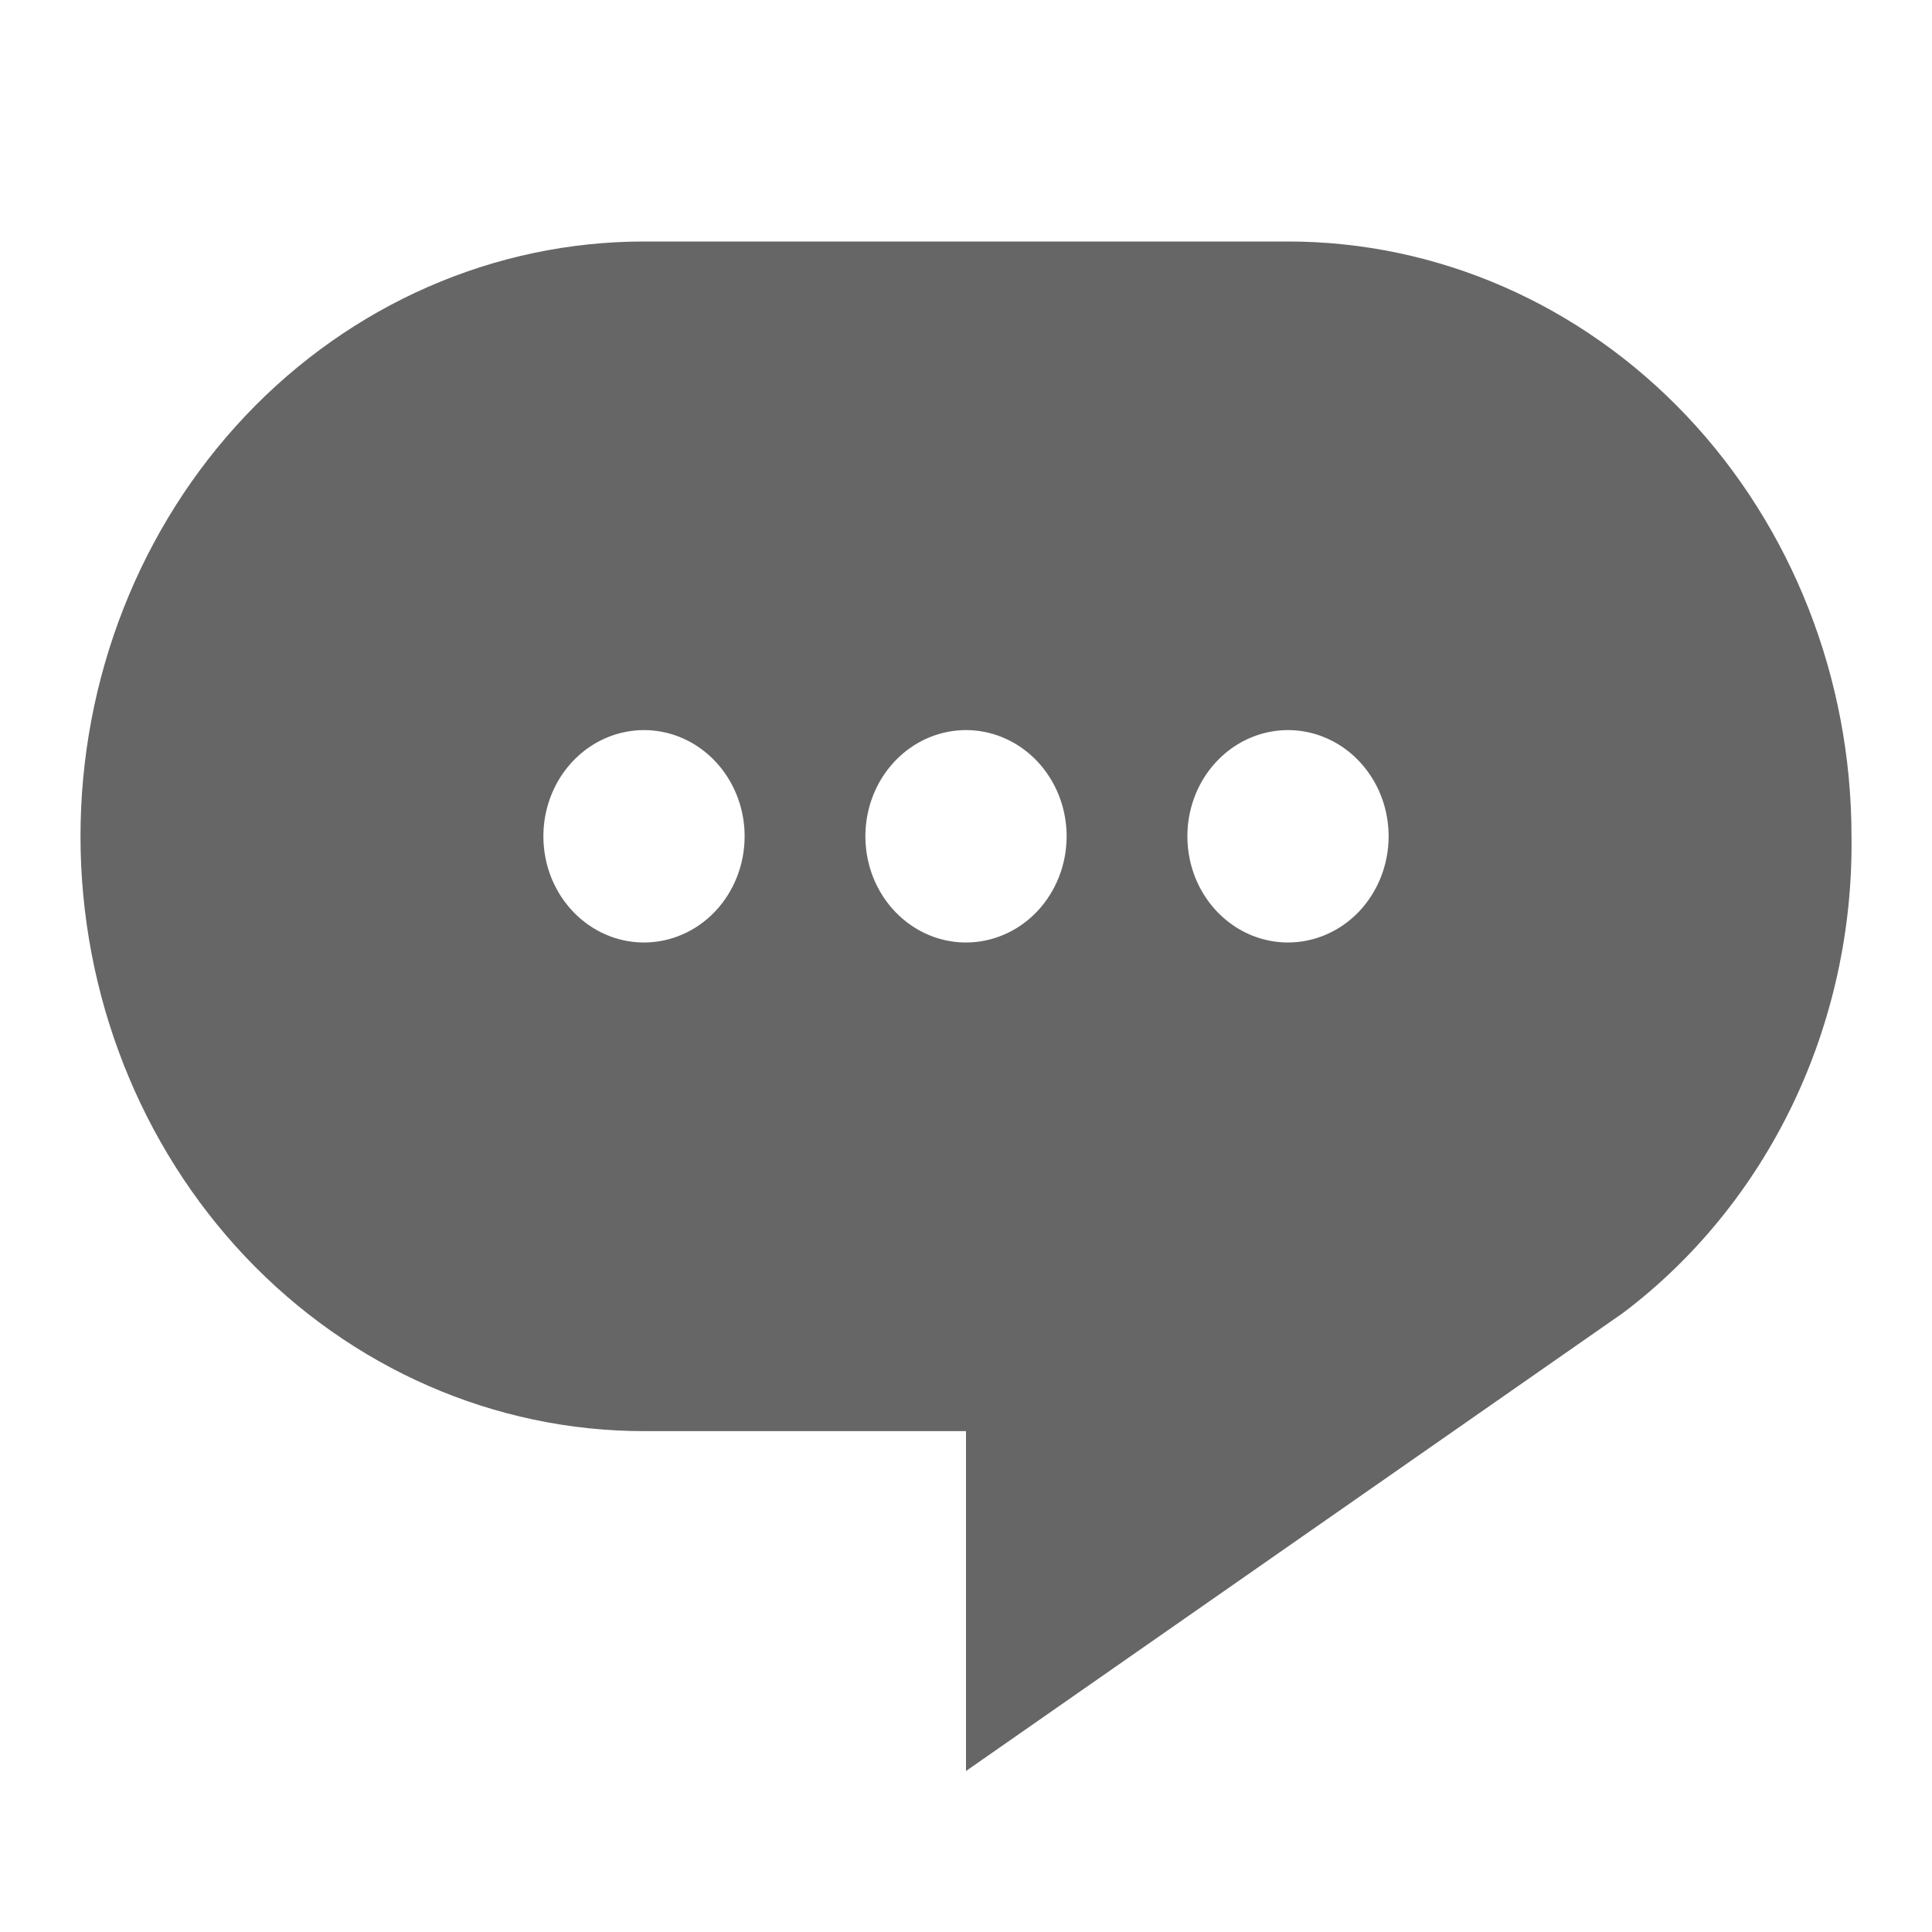
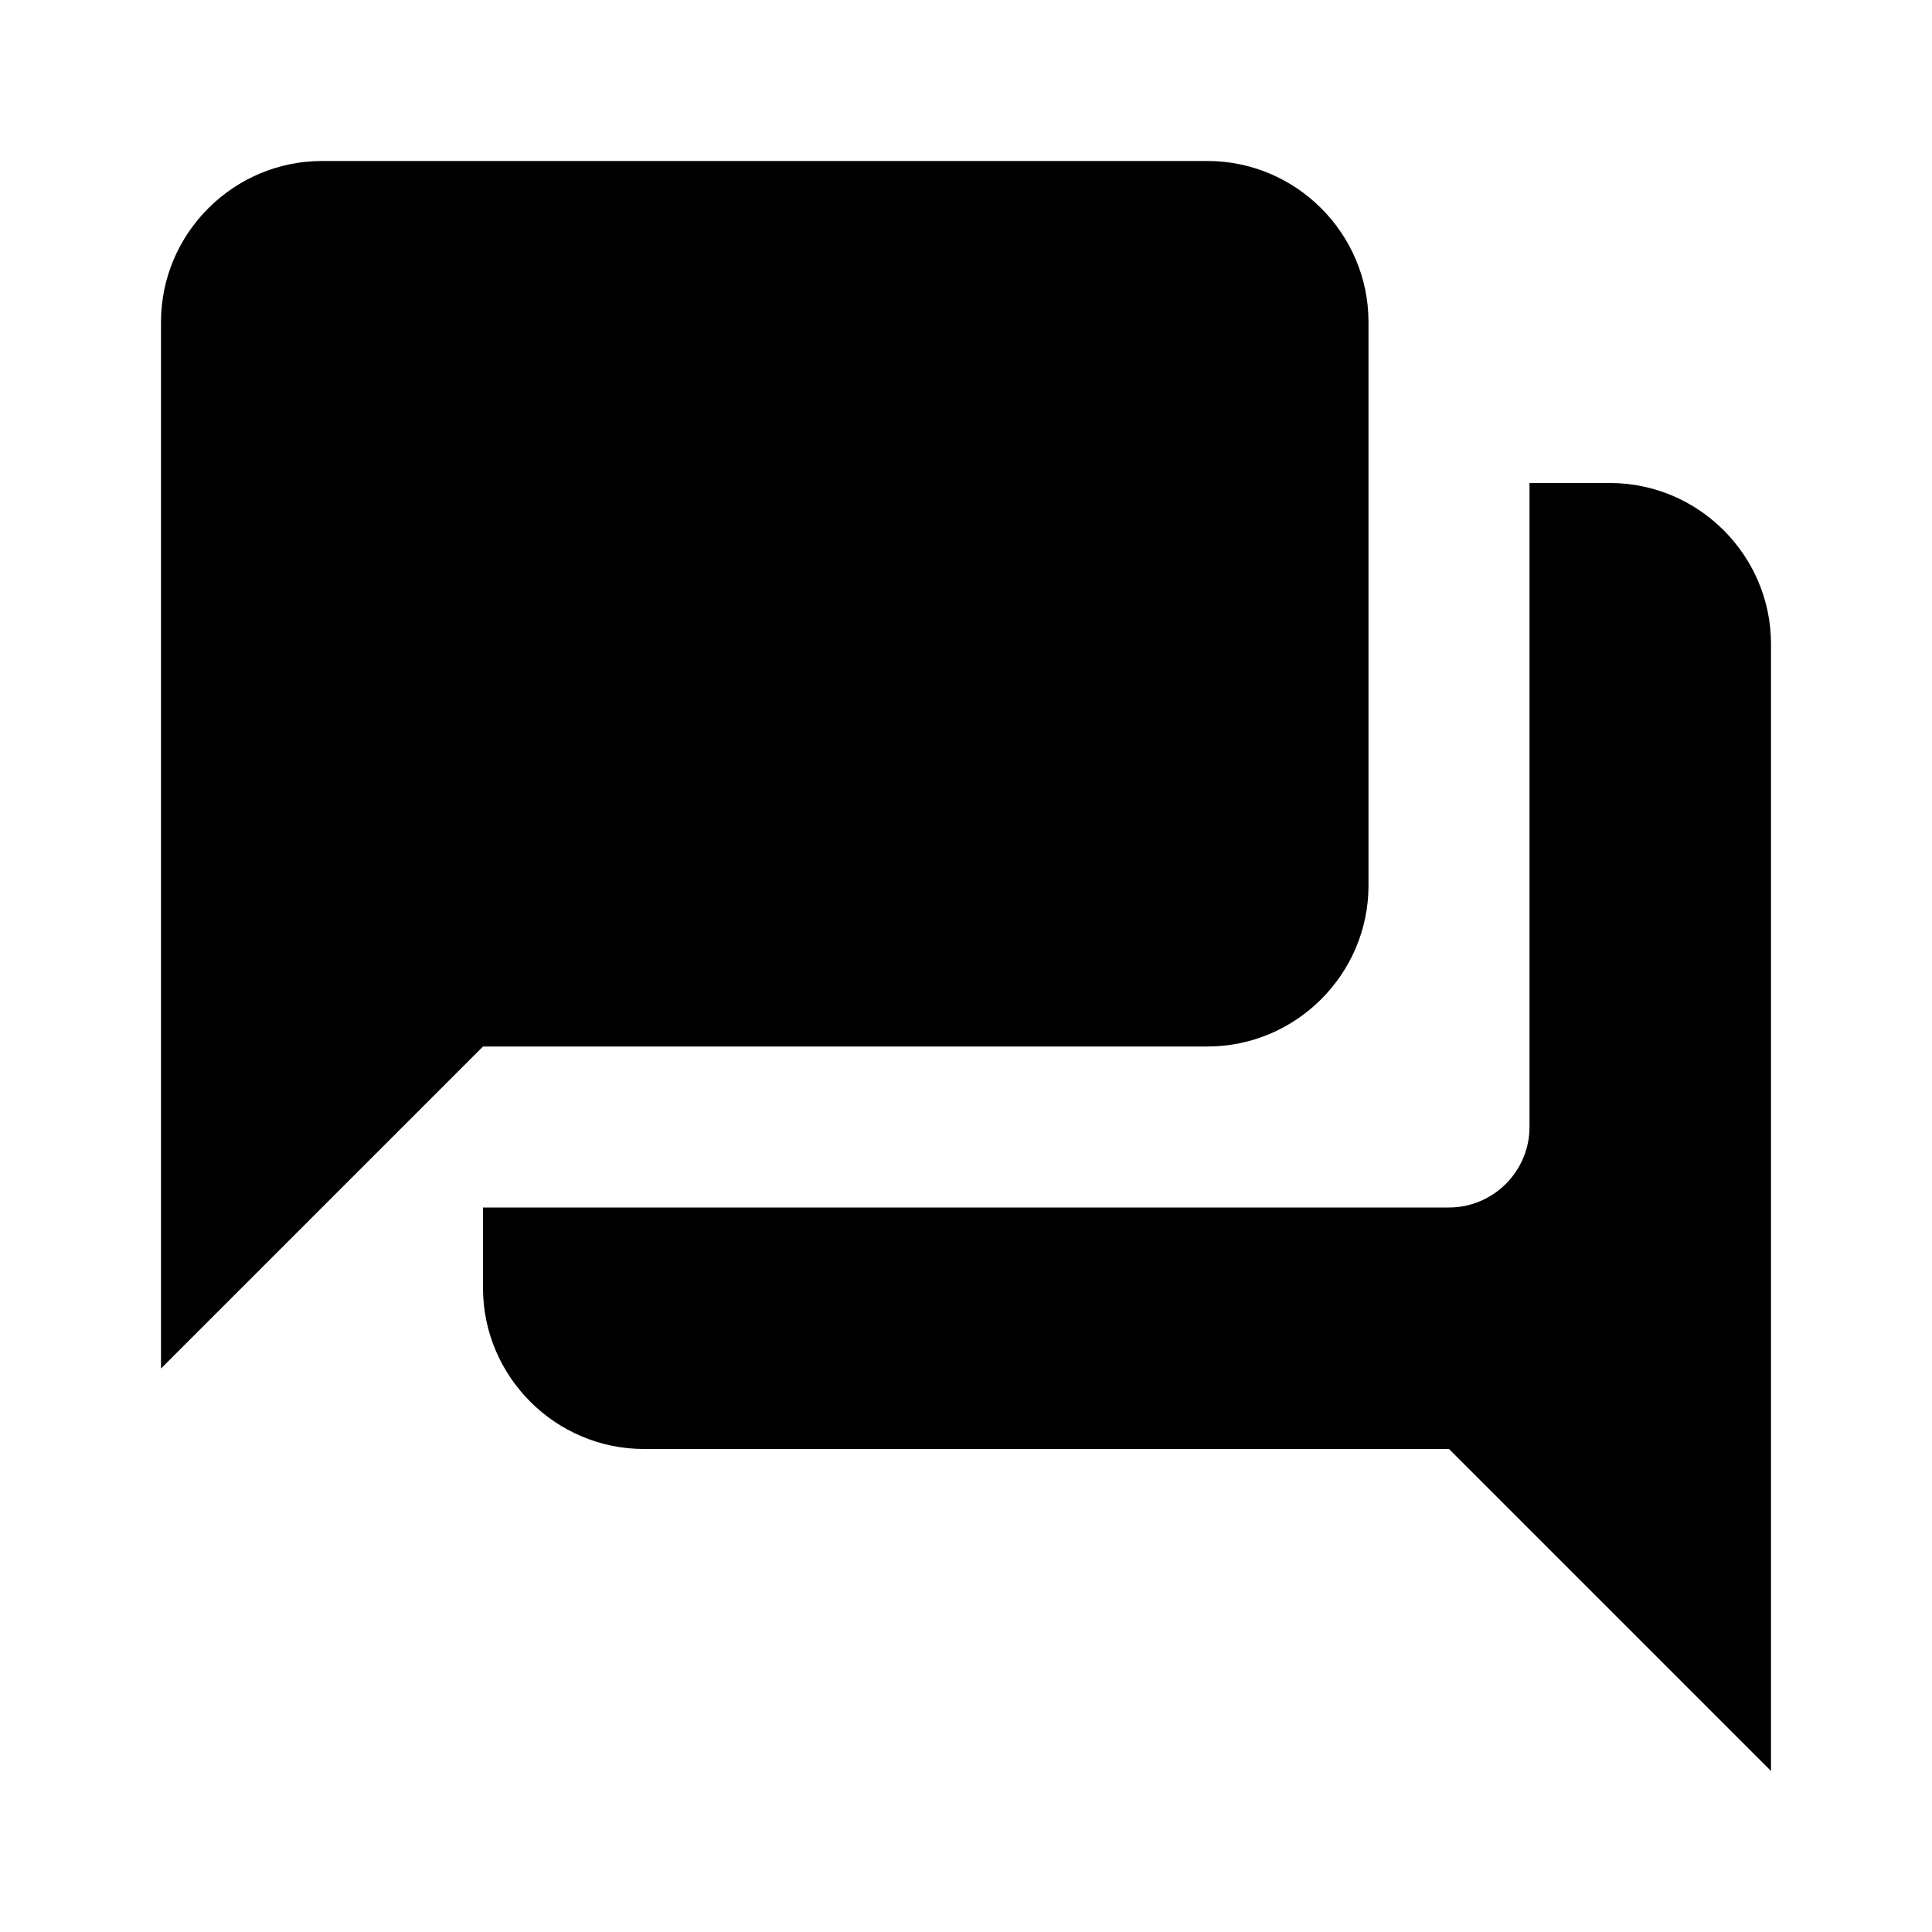
- <svg xmlns="http://www.w3.org/2000/svg" height="24" width="24" fill="rgba(0,0,0,0.6)">
-   <path d="M16 3H8C6.143 3 4.363 3.778 3.05 5.164C1.738 6.55 1 8.429 1 10.389C1 12.348 1.738 14.228 3.05 15.614C4.363 16.999 6.143 17.778 8 17.778H12V22L20.16 16.311C21.051 15.639 21.775 14.749 22.27 13.718C22.764 12.687 23.015 11.545 23 10.389C23 8.429 22.262 6.55 20.95 5.164C19.637 3.778 17.857 3 16 3ZM8 11.708C7.753 11.708 7.511 11.631 7.306 11.486C7.1 11.341 6.94 11.135 6.845 10.894C6.751 10.653 6.726 10.387 6.774 10.132C6.822 9.876 6.941 9.64 7.116 9.456C7.291 9.271 7.514 9.146 7.756 9.095C7.999 9.044 8.25 9.07 8.478 9.17C8.707 9.27 8.902 9.439 9.039 9.656C9.177 9.873 9.25 10.128 9.25 10.389C9.25 10.739 9.118 11.074 8.884 11.322C8.649 11.569 8.332 11.708 8 11.708ZM12 11.708C11.753 11.708 11.511 11.631 11.306 11.486C11.1 11.341 10.94 11.135 10.845 10.894C10.751 10.653 10.726 10.387 10.774 10.132C10.822 9.876 10.941 9.64 11.116 9.456C11.291 9.271 11.514 9.146 11.756 9.095C11.999 9.044 12.25 9.07 12.478 9.17C12.707 9.27 12.902 9.439 13.039 9.656C13.177 9.873 13.25 10.128 13.25 10.389C13.25 10.739 13.118 11.074 12.884 11.322C12.649 11.569 12.332 11.708 12 11.708ZM16 11.708C15.753 11.708 15.511 11.631 15.306 11.486C15.1 11.341 14.94 11.135 14.845 10.894C14.751 10.653 14.726 10.387 14.774 10.132C14.822 9.876 14.941 9.64 15.116 9.456C15.291 9.271 15.514 9.146 15.756 9.095C15.999 9.044 16.25 9.07 16.478 9.17C16.707 9.27 16.902 9.439 17.039 9.656C17.177 9.873 17.25 10.128 17.25 10.389C17.25 10.739 17.118 11.074 16.884 11.322C16.649 11.569 16.331 11.708 16 11.708Z" />
+ <svg xmlns="http://www.w3.org/2000/svg" height="24px" viewBox="0 0 24 24" width="24px" fill="#000000">
+   <path d="M0 0h24v24H0V0z" fill="none" />
+   <path d="M20 6h-1v8c0 .55-.45 1-1 1H6v1c0 1.1.9 2 2 2h10l4 4V8c0-1.1-.9-2-2-2zm-3 5V4c0-1.1-.9-2-2-2H4c-1.1 0-2 .9-2 2v13l4-4h9c1.1 0 2-.9 2-2z" />
</svg>
